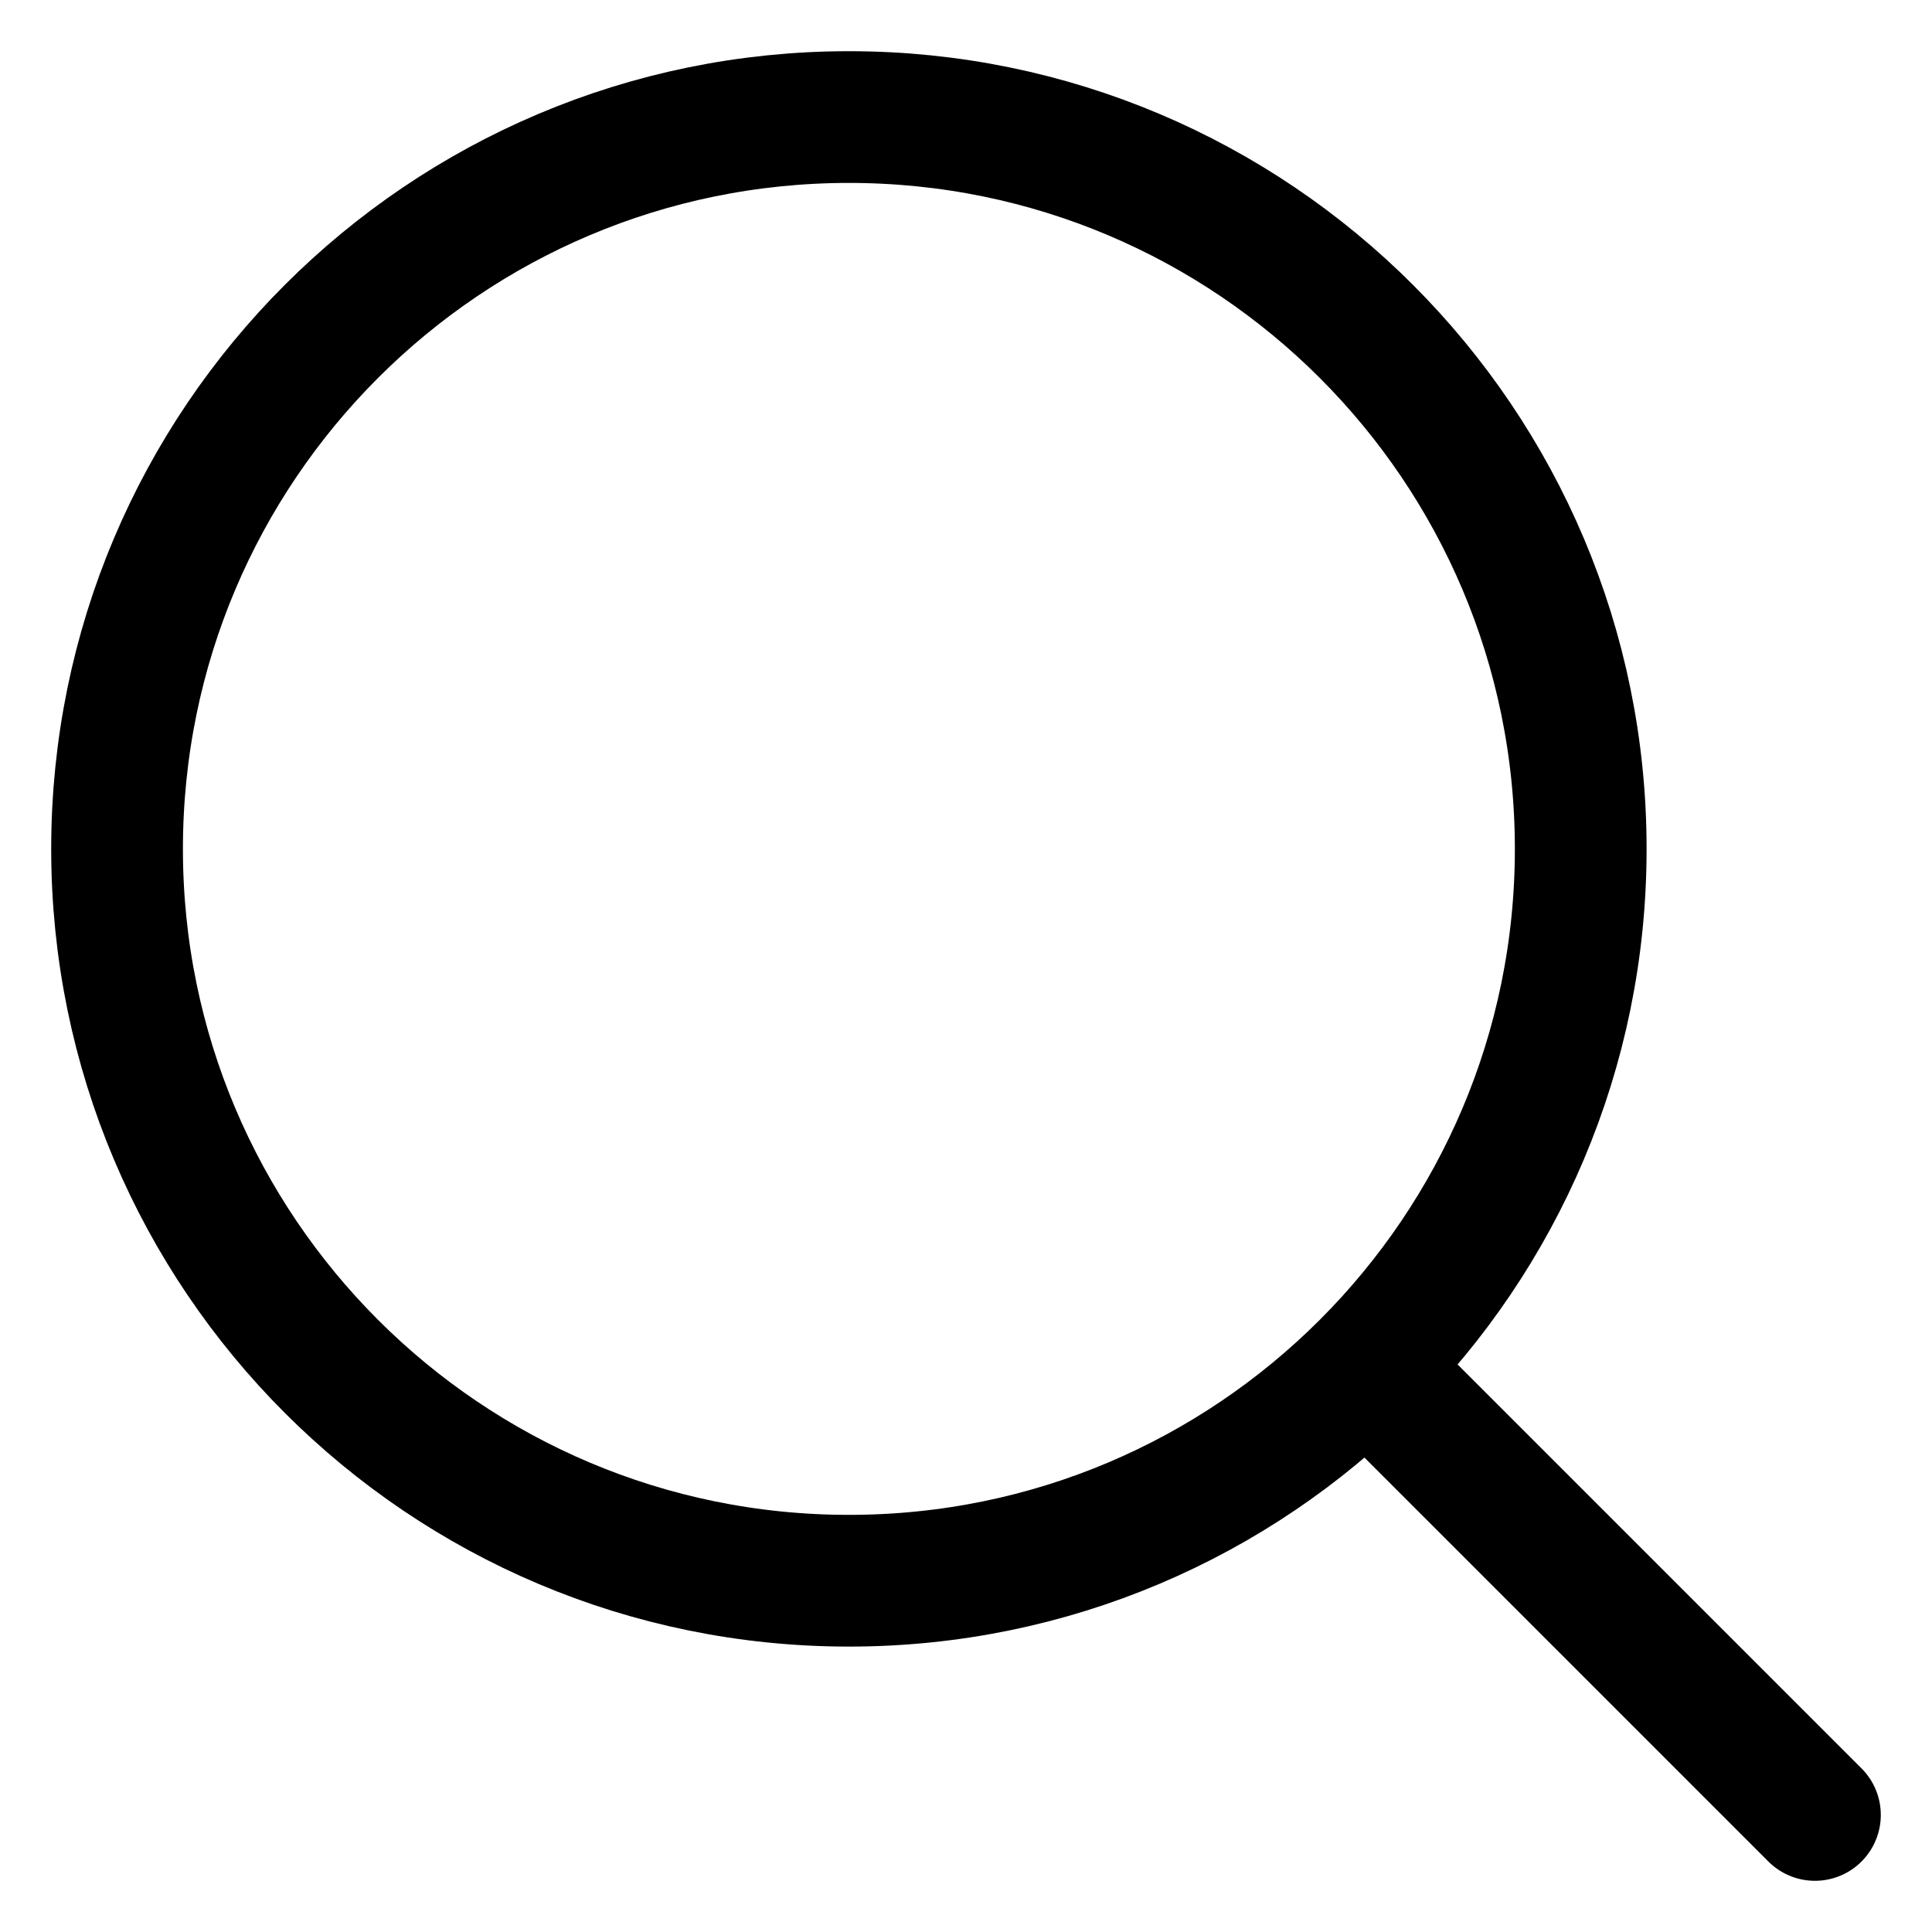
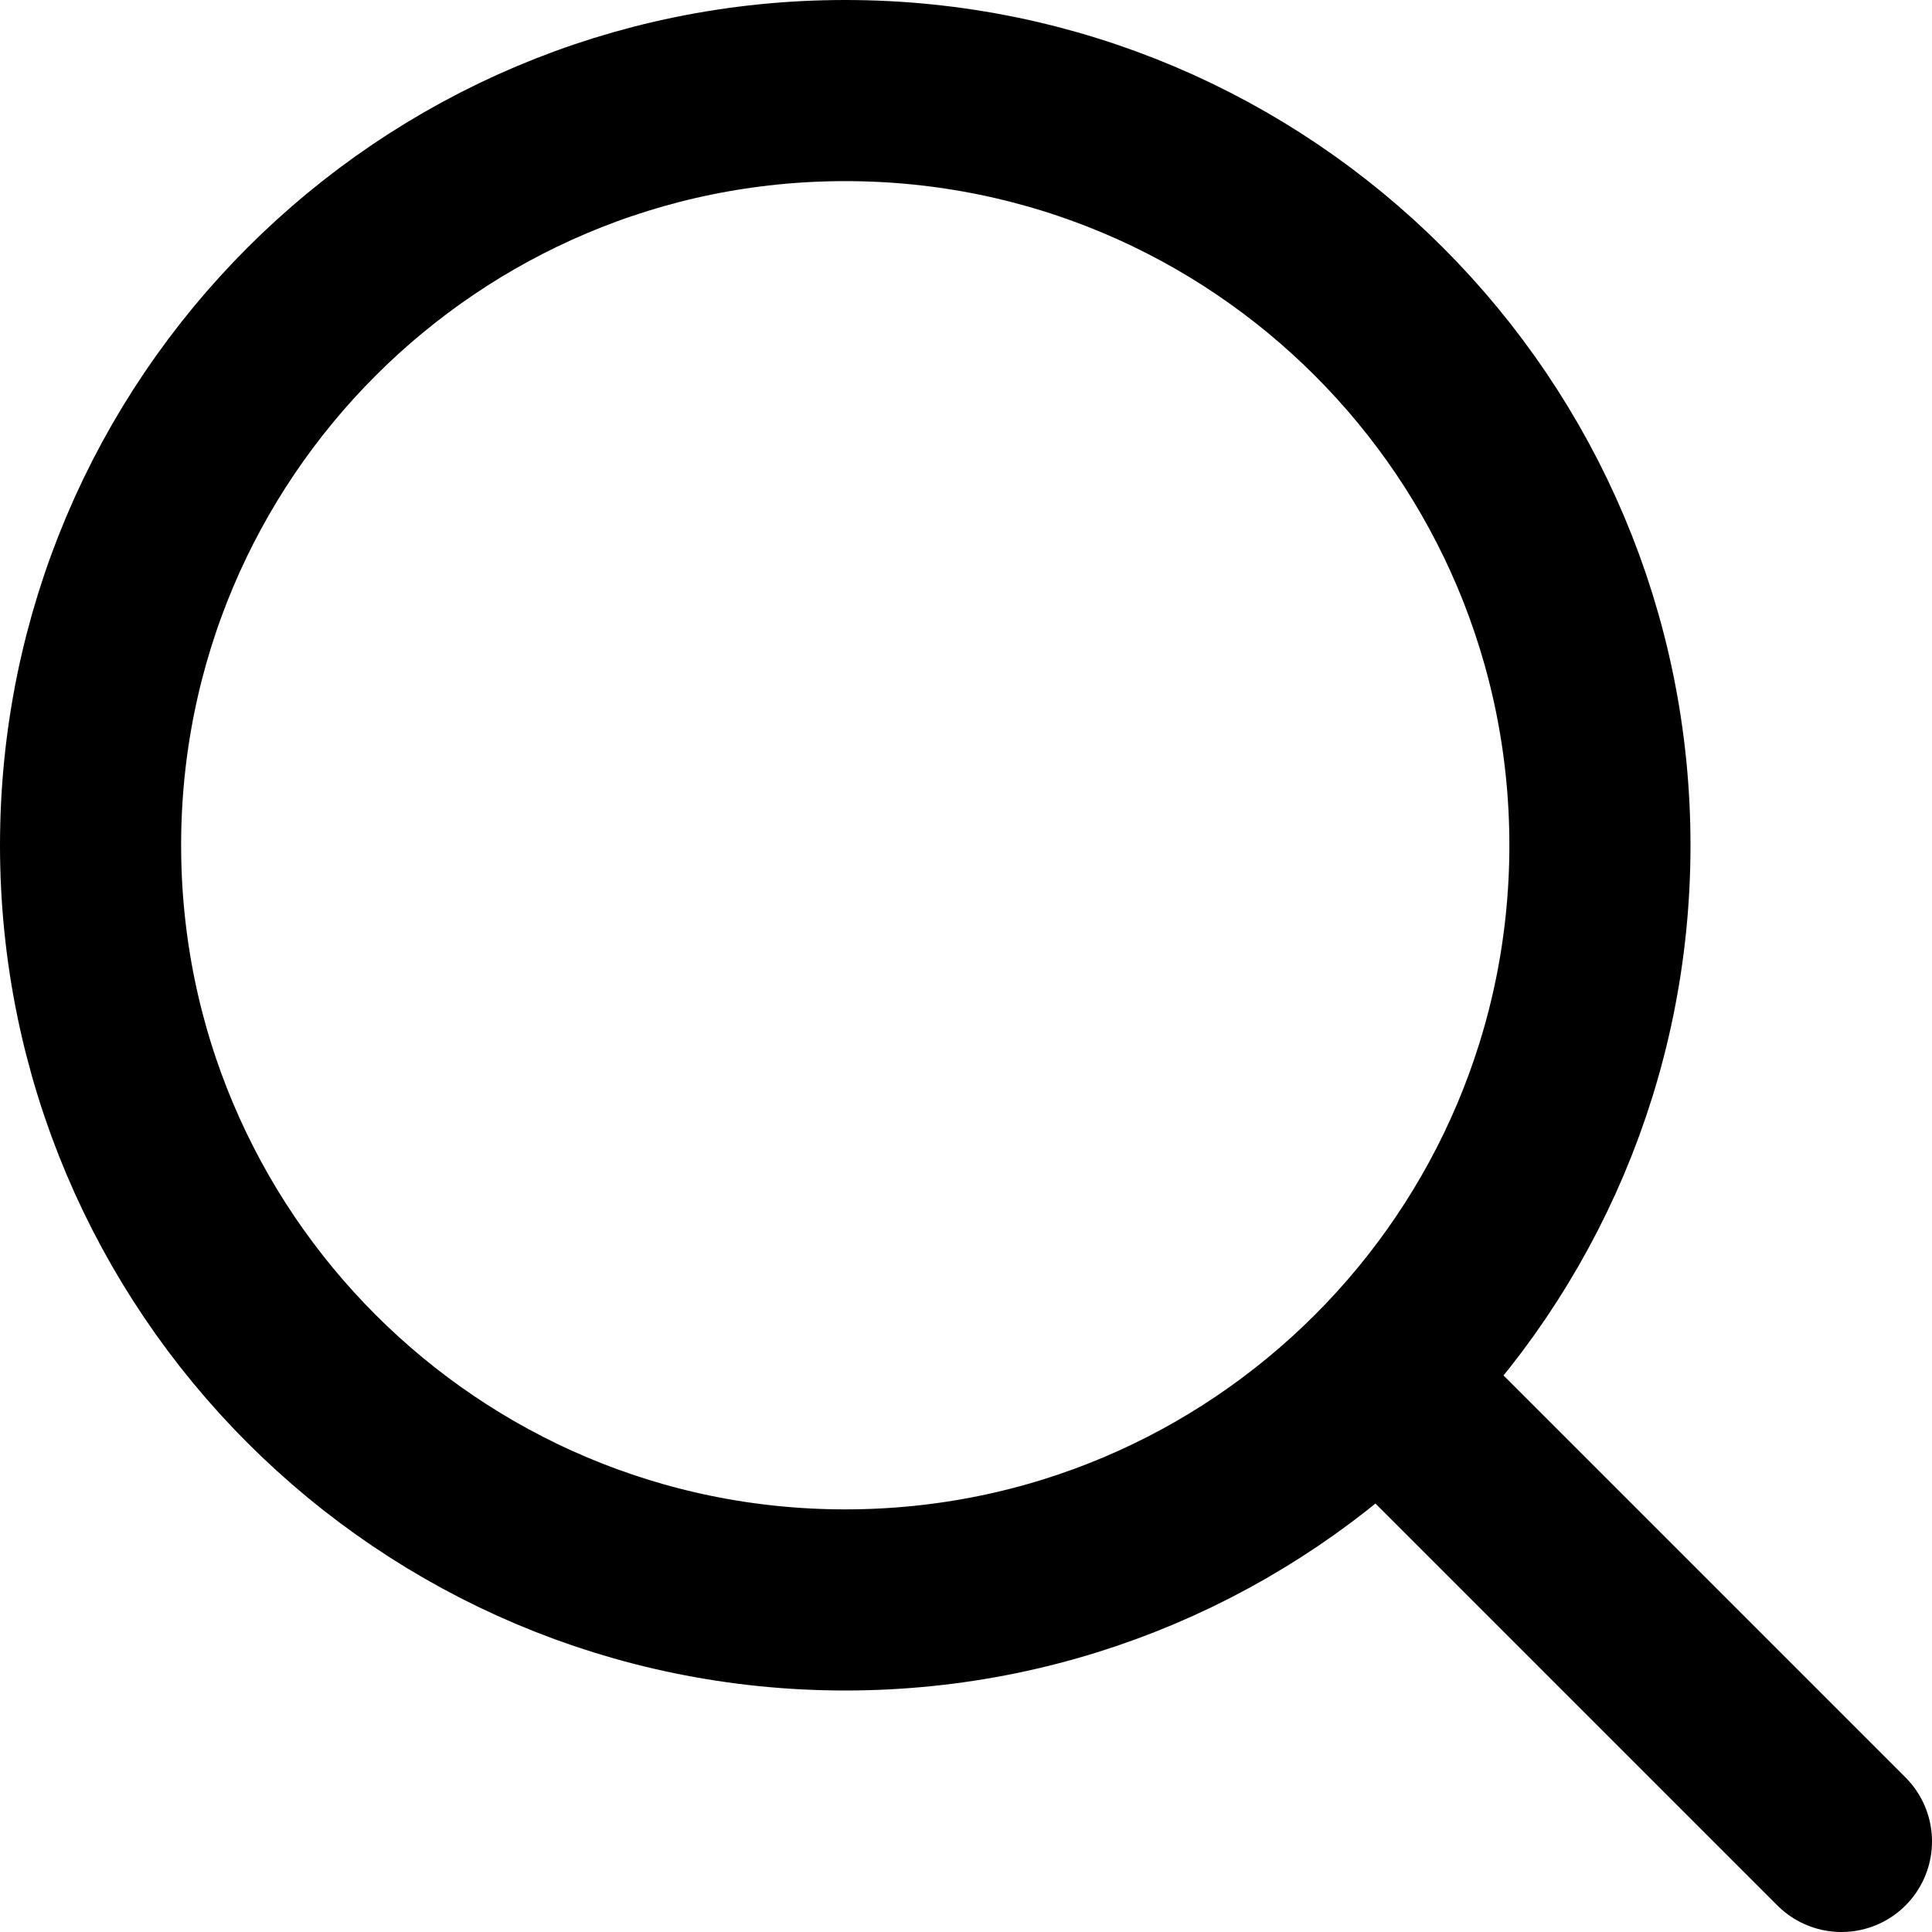
- <svg xmlns="http://www.w3.org/2000/svg" viewBox="0 0 22 22" fill="none">
-   <path d="M20.667 20.667L15.667 15.667M1.333 9.667C1.333 5.064 5.064 1.333 9.667 1.333C14.269 1.333 18 5.064 18 9.667C18 14.269 14.269 18 9.667 18C5.064 18 1.333 14.269 1.333 9.667Z" stroke="currentColor" stroke-width="1.5" stroke-linecap="round" stroke-linejoin="round" />
+ <svg xmlns="http://www.w3.org/2000/svg" viewBox="0 0 16 16" fill="none">
+   <path d="M15.25 15.25L11.5 11.5M0.75 7C0.75 3.548 3.548 0.75 7 0.75C10.452 0.75 13.25 3.548 13.25 7C13.25 10.452 10.452 13.25 7 13.25C3.548 13.25 0.75 10.452 0.75 7Z" stroke="currentColor" stroke-width="1.5" stroke-linecap="round" stroke-linejoin="round" />
</svg>
